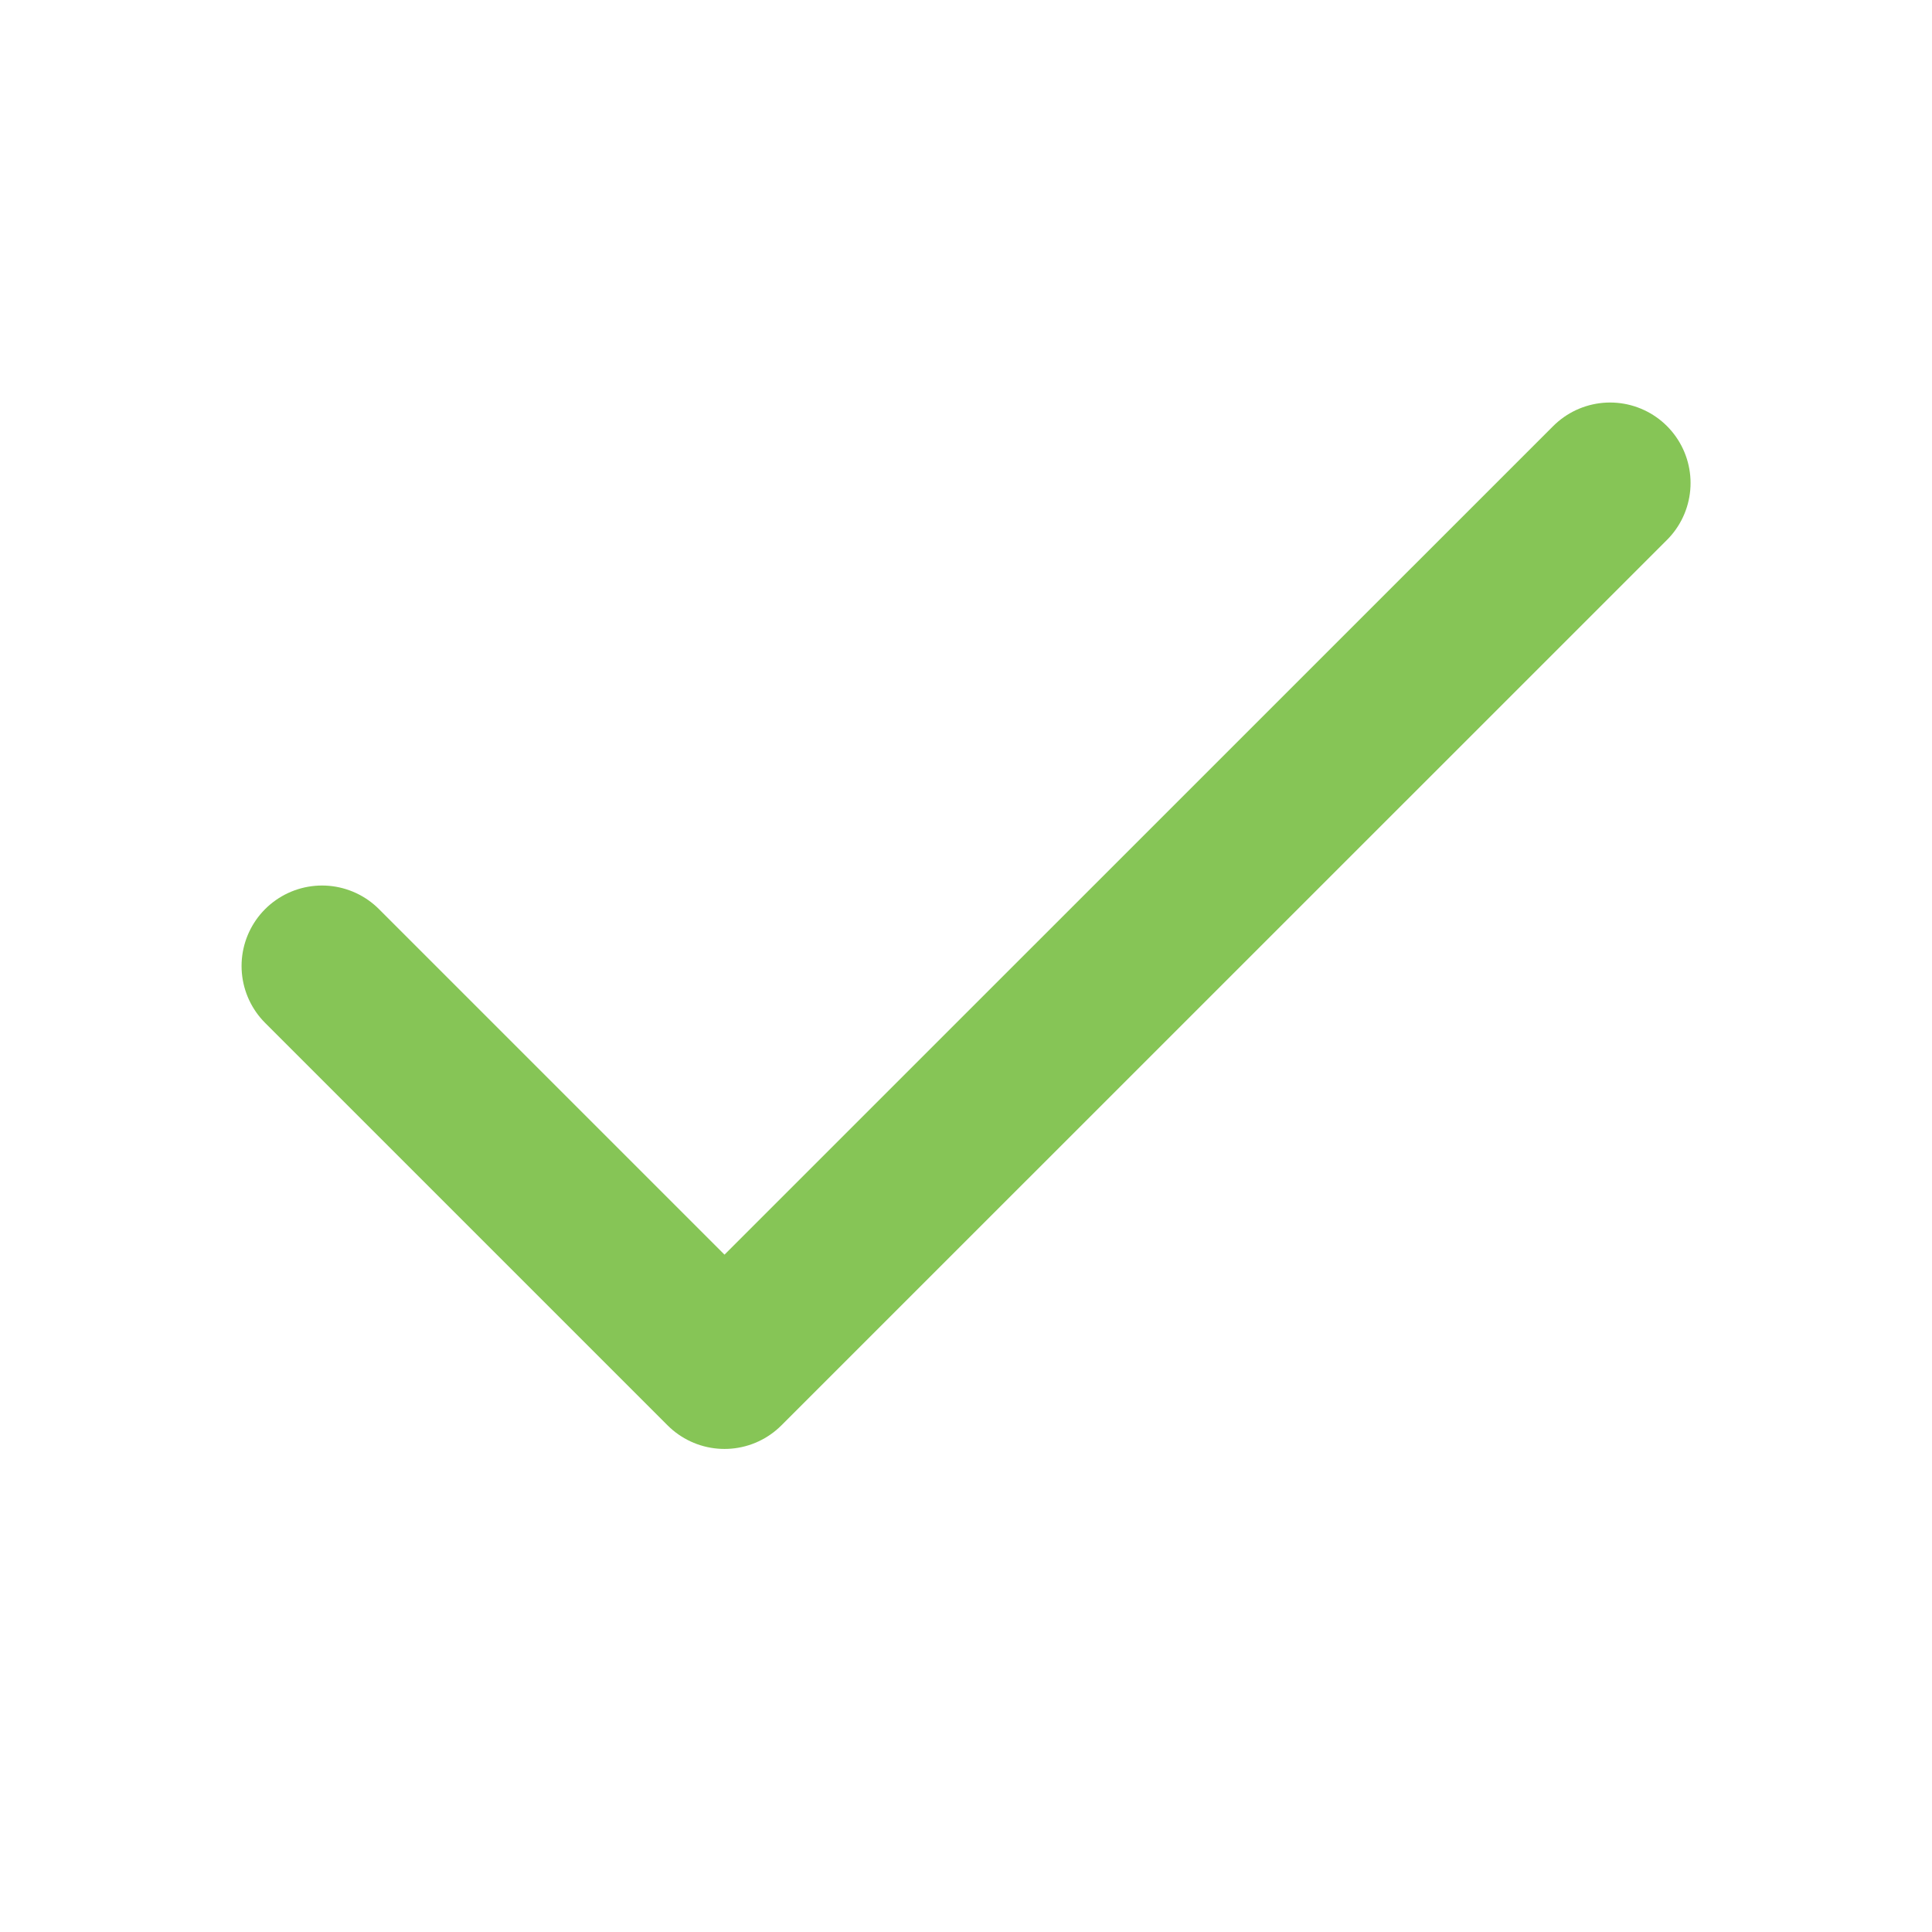
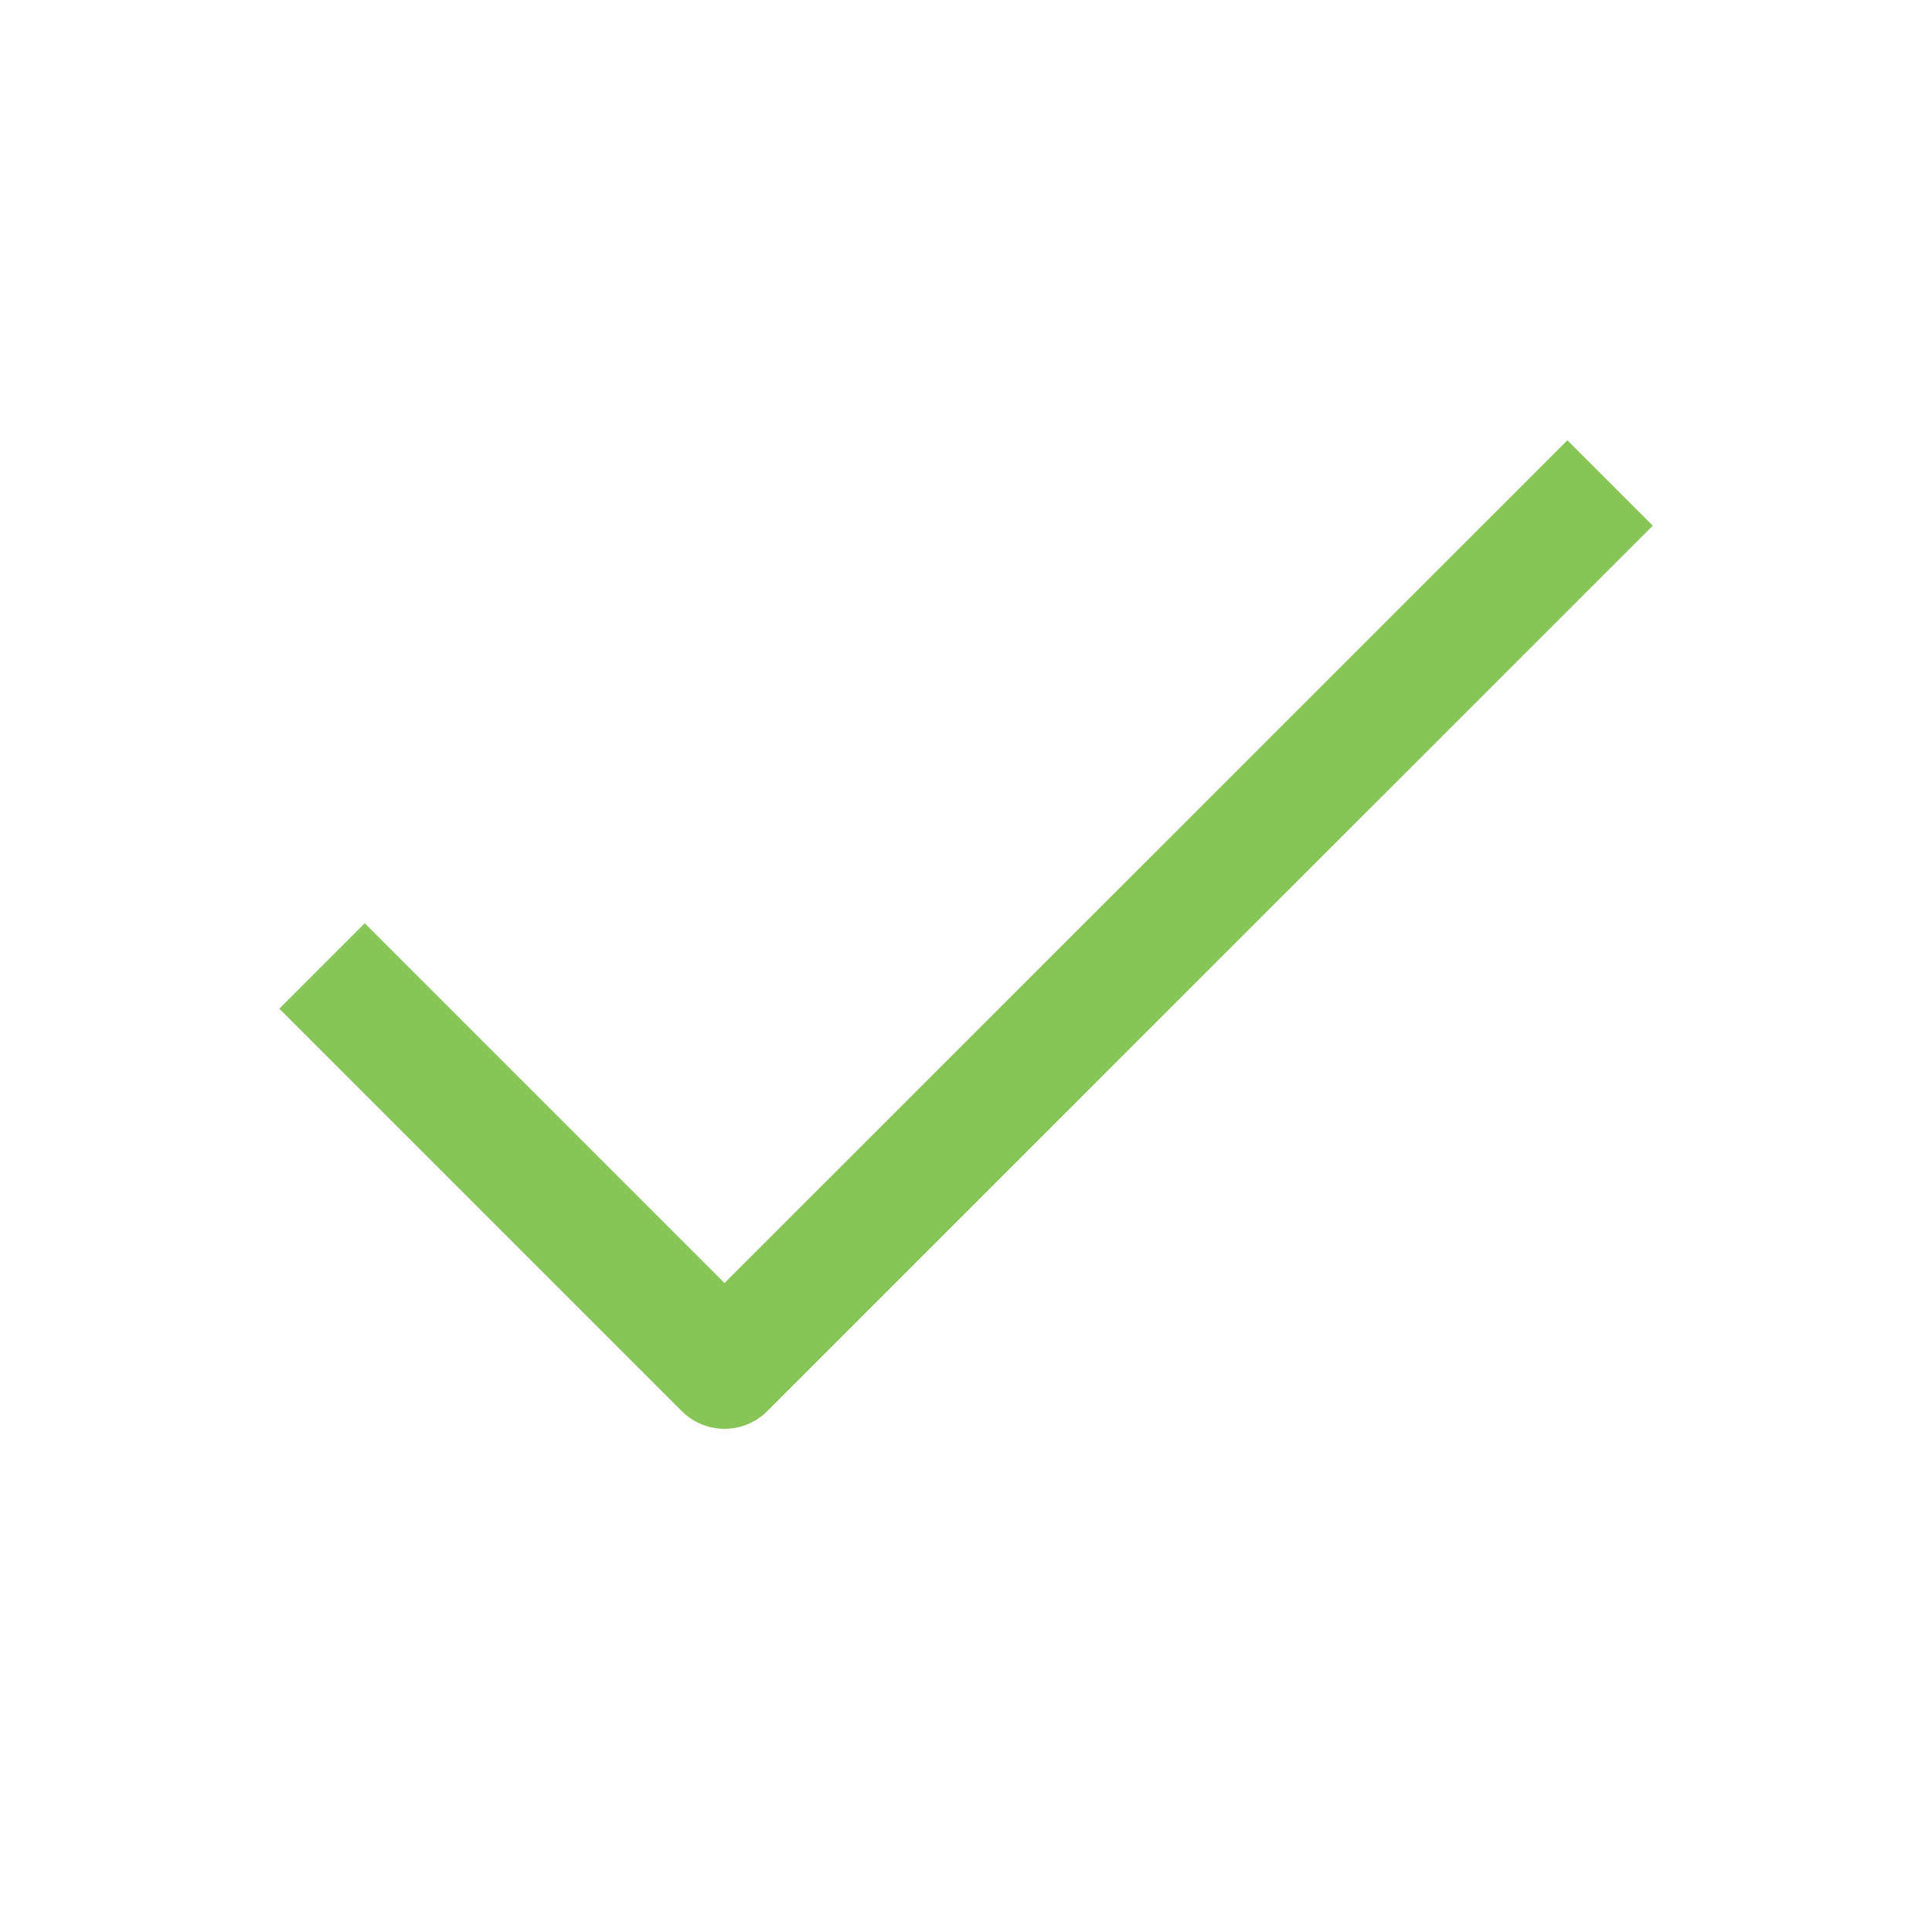
<svg xmlns="http://www.w3.org/2000/svg" width="16" height="16" viewBox="0 0 16 16" fill="none">
-   <path d="M13.334 4L6 11.333L2.667 8" stroke="#86C556" stroke-width="1.333" stroke-linecap="round" stroke-linejoin="round" />
+   <path d="M13.334 4L6 11.333L2.667 8" stroke="#86C556" strokeWidth="1.333" strokeLinecap="round" stroke-linejoin="round" />
</svg>
